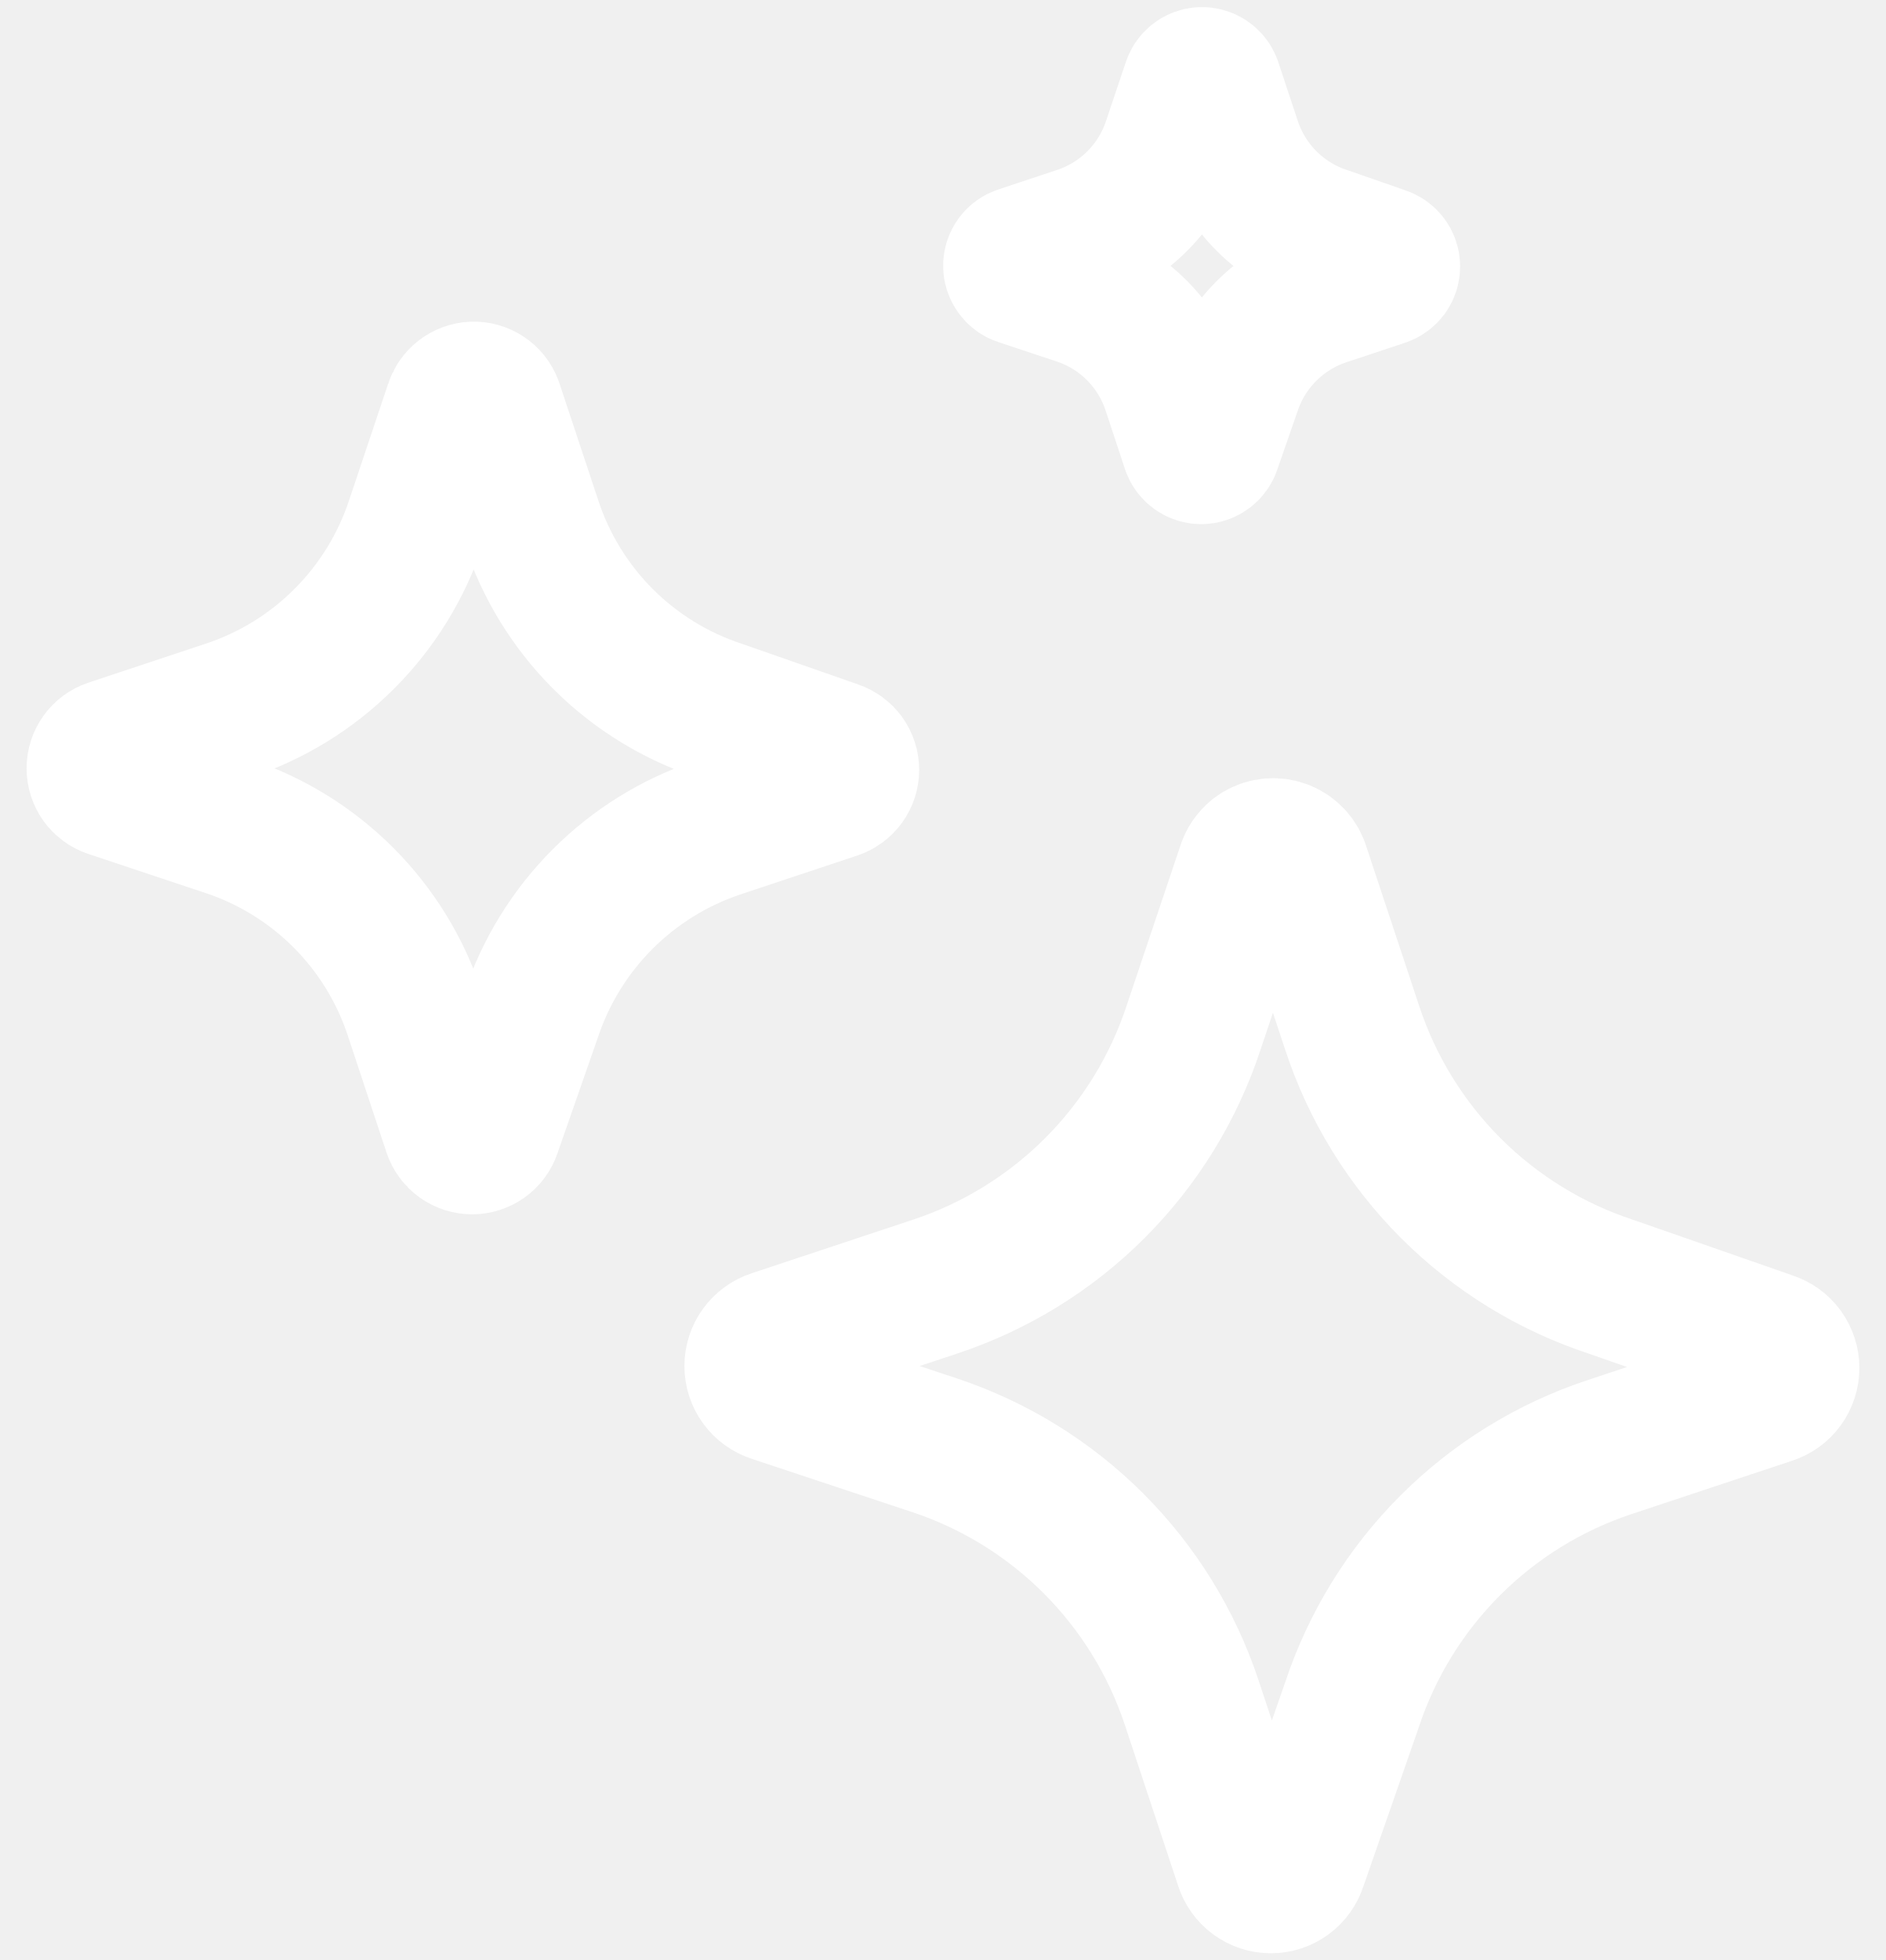
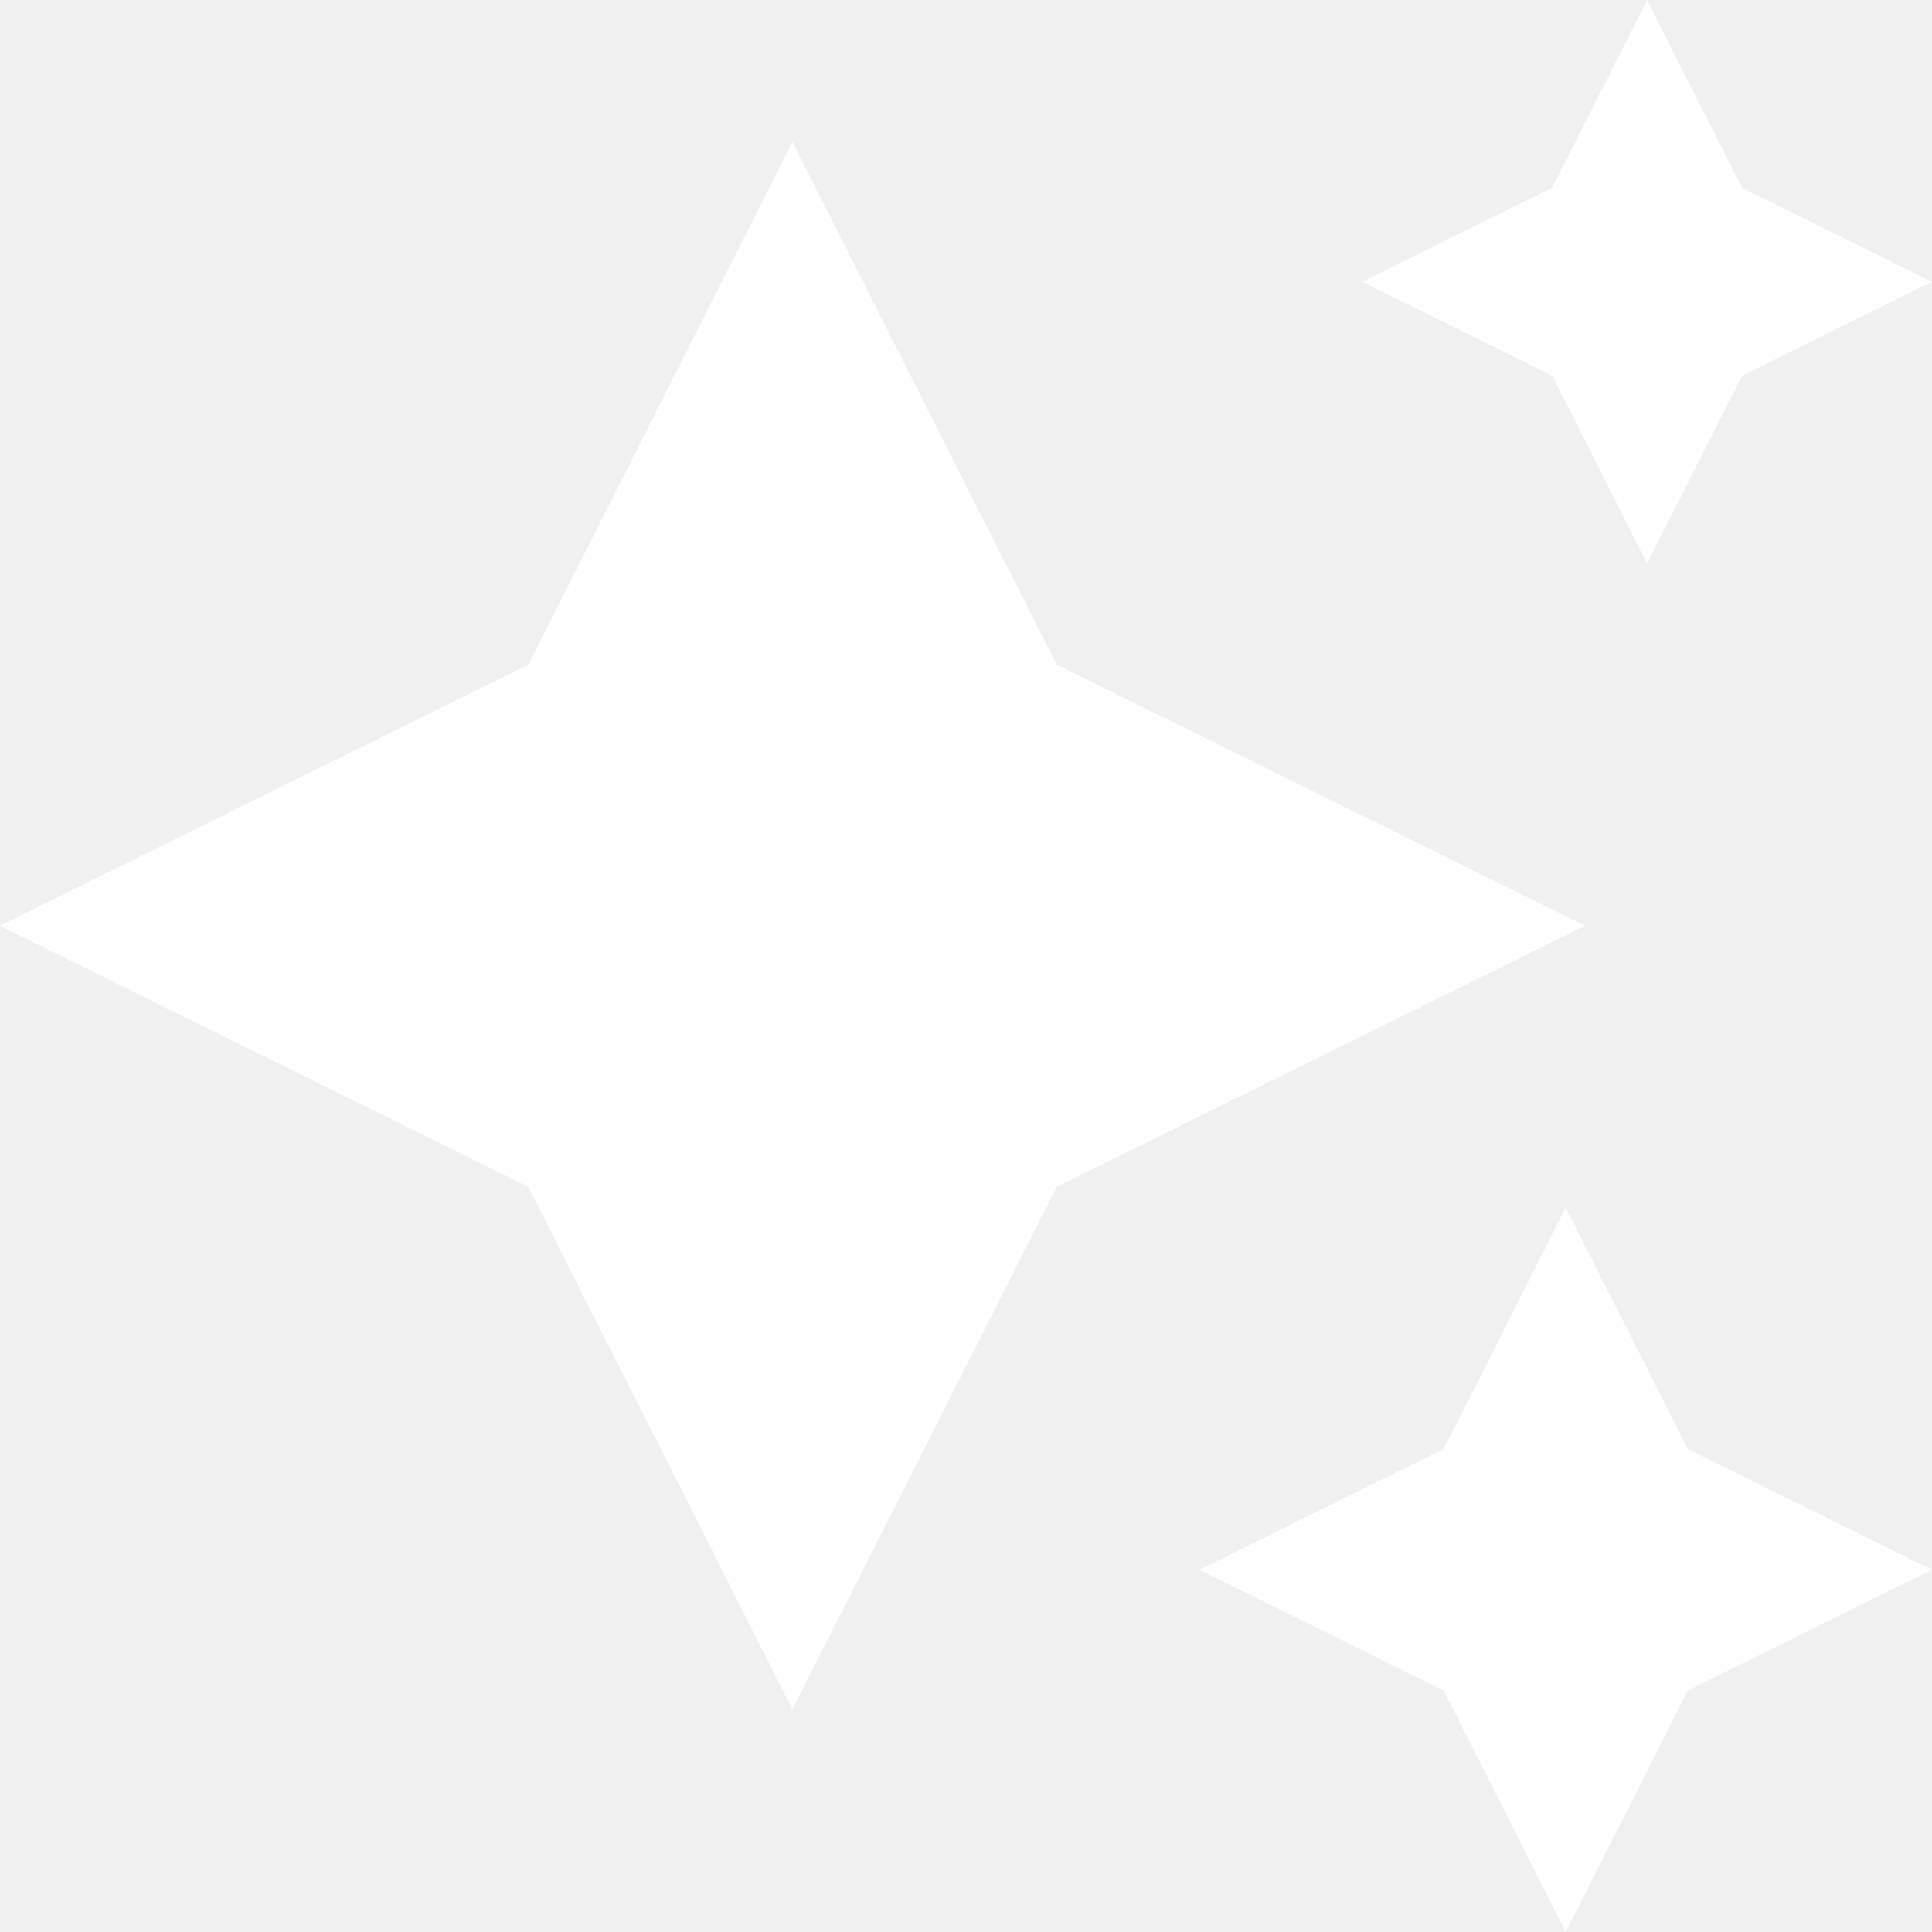
- <svg xmlns="http://www.w3.org/2000/svg" width="51" height="53" viewBox="0 0 51 53" fill="none">
-   <path d="M33.73 23.475L32.283 27.781C31.746 29.417 30.832 30.904 29.615 32.122C28.398 33.341 26.912 34.256 25.276 34.796L20.922 36.242C20.775 36.29 20.647 36.383 20.556 36.508C20.465 36.633 20.416 36.784 20.416 36.939C20.416 37.093 20.465 37.244 20.556 37.369C20.647 37.494 20.775 37.587 20.922 37.635L25.276 39.081C26.897 39.62 28.369 40.53 29.576 41.738C30.783 42.946 31.692 44.419 32.23 46.04L33.674 50.399C33.72 50.548 33.813 50.678 33.938 50.77C34.063 50.862 34.215 50.912 34.37 50.912C34.526 50.912 34.677 50.862 34.803 50.77C34.928 50.678 35.02 50.548 35.067 50.399L36.566 46.094C37.104 44.473 38.012 43 39.219 41.792C40.426 40.584 41.898 39.674 43.518 39.135L47.874 37.688C48.021 37.641 48.15 37.548 48.241 37.423C48.332 37.297 48.381 37.147 48.381 36.992C48.381 36.837 48.332 36.687 48.241 36.561C48.15 36.436 48.021 36.343 47.874 36.296L43.574 34.796C41.937 34.258 40.45 33.343 39.233 32.125C38.016 30.906 37.102 29.418 36.566 27.781L35.12 23.422C35.079 23.315 35.013 23.218 34.928 23.141C34.844 23.063 34.742 23.007 34.631 22.976C34.52 22.945 34.404 22.94 34.291 22.962C34.178 22.984 34.072 23.032 33.981 23.102C33.861 23.199 33.774 23.327 33.73 23.475ZM12.303 10.988L11.254 14.117C10.862 15.307 10.197 16.388 9.311 17.274C8.426 18.16 7.345 18.826 6.155 19.218L2.988 20.27C2.882 20.306 2.79 20.374 2.725 20.465C2.66 20.556 2.625 20.664 2.625 20.776C2.625 20.888 2.66 20.997 2.725 21.088C2.79 21.178 2.882 21.246 2.988 21.282L6.155 22.337C7.334 22.728 8.405 23.389 9.283 24.267C10.161 25.145 10.822 26.216 11.213 27.395L12.263 30.567C12.299 30.673 12.367 30.765 12.457 30.83C12.548 30.895 12.657 30.93 12.769 30.93C12.88 30.93 12.989 30.895 13.08 30.83C13.171 30.765 13.239 30.673 13.274 30.567L14.367 27.435C14.761 26.258 15.422 25.188 16.3 24.31C17.178 23.432 18.248 22.771 19.425 22.377L22.59 21.323C22.695 21.287 22.788 21.219 22.853 21.128C22.918 21.037 22.953 20.929 22.953 20.817C22.953 20.705 22.918 20.596 22.853 20.505C22.788 20.415 22.695 20.347 22.59 20.311L19.463 19.218C18.273 18.827 17.192 18.162 16.306 17.276C15.421 16.39 14.757 15.308 14.367 14.117L13.315 10.948C13.275 10.843 13.204 10.753 13.11 10.692C13.017 10.63 12.906 10.599 12.795 10.604C12.683 10.608 12.575 10.648 12.487 10.717C12.399 10.786 12.335 10.881 12.303 10.988ZM32.253 2.291L31.727 3.856C31.532 4.452 31.201 4.993 30.758 5.436C30.316 5.88 29.775 6.212 29.18 6.408L27.597 6.934C27.557 6.947 27.521 6.969 27.491 6.999C27.462 7.028 27.44 7.064 27.427 7.104C27.414 7.144 27.411 7.186 27.417 7.227C27.424 7.268 27.44 7.307 27.465 7.341C27.496 7.388 27.543 7.423 27.597 7.44L29.18 7.966C29.769 8.162 30.305 8.492 30.744 8.931C31.183 9.37 31.513 9.906 31.709 10.495L32.233 12.081C32.25 12.135 32.284 12.182 32.33 12.215C32.375 12.249 32.43 12.267 32.487 12.267C32.543 12.267 32.599 12.249 32.644 12.215C32.69 12.182 32.724 12.135 32.741 12.081L33.285 10.515C33.481 9.926 33.811 9.391 34.25 8.952C34.689 8.513 35.225 8.182 35.814 7.986L37.397 7.46C37.451 7.443 37.498 7.409 37.532 7.364C37.565 7.318 37.583 7.263 37.583 7.206C37.583 7.15 37.565 7.095 37.532 7.049C37.498 7.003 37.451 6.969 37.397 6.952L35.834 6.408C35.239 6.213 34.698 5.88 34.255 5.437C33.812 4.993 33.48 4.452 33.285 3.856L32.759 2.27C32.739 2.218 32.703 2.173 32.656 2.142C32.61 2.112 32.554 2.096 32.499 2.098C32.443 2.101 32.389 2.12 32.345 2.155C32.301 2.189 32.269 2.237 32.253 2.291Z" stroke="white" stroke-width="3.812" stroke-linecap="round" stroke-linejoin="round" />
+ <svg xmlns="http://www.w3.org/2000/svg" width="30" height="30" viewBox="0 0 30 30" fill="none">
+   <path d="M12.305 26.545L8.204 18.431L0 14.375L8.204 10.319L12.305 2.205L16.407 10.319L24.611 14.375L16.407 18.431L12.305 26.545ZM22.417 26.25L24.312 30L26.208 26.25L30 24.375L26.208 22.5L24.312 18.75L22.417 22.5L18.625 24.375L22.417 26.25ZM24.101 5.834L25.576 8.75L27.051 5.834L30 4.375L27.051 2.916L25.576 0L24.101 2.916L21.153 4.375L24.101 5.834Z" fill="white" />
</svg>
